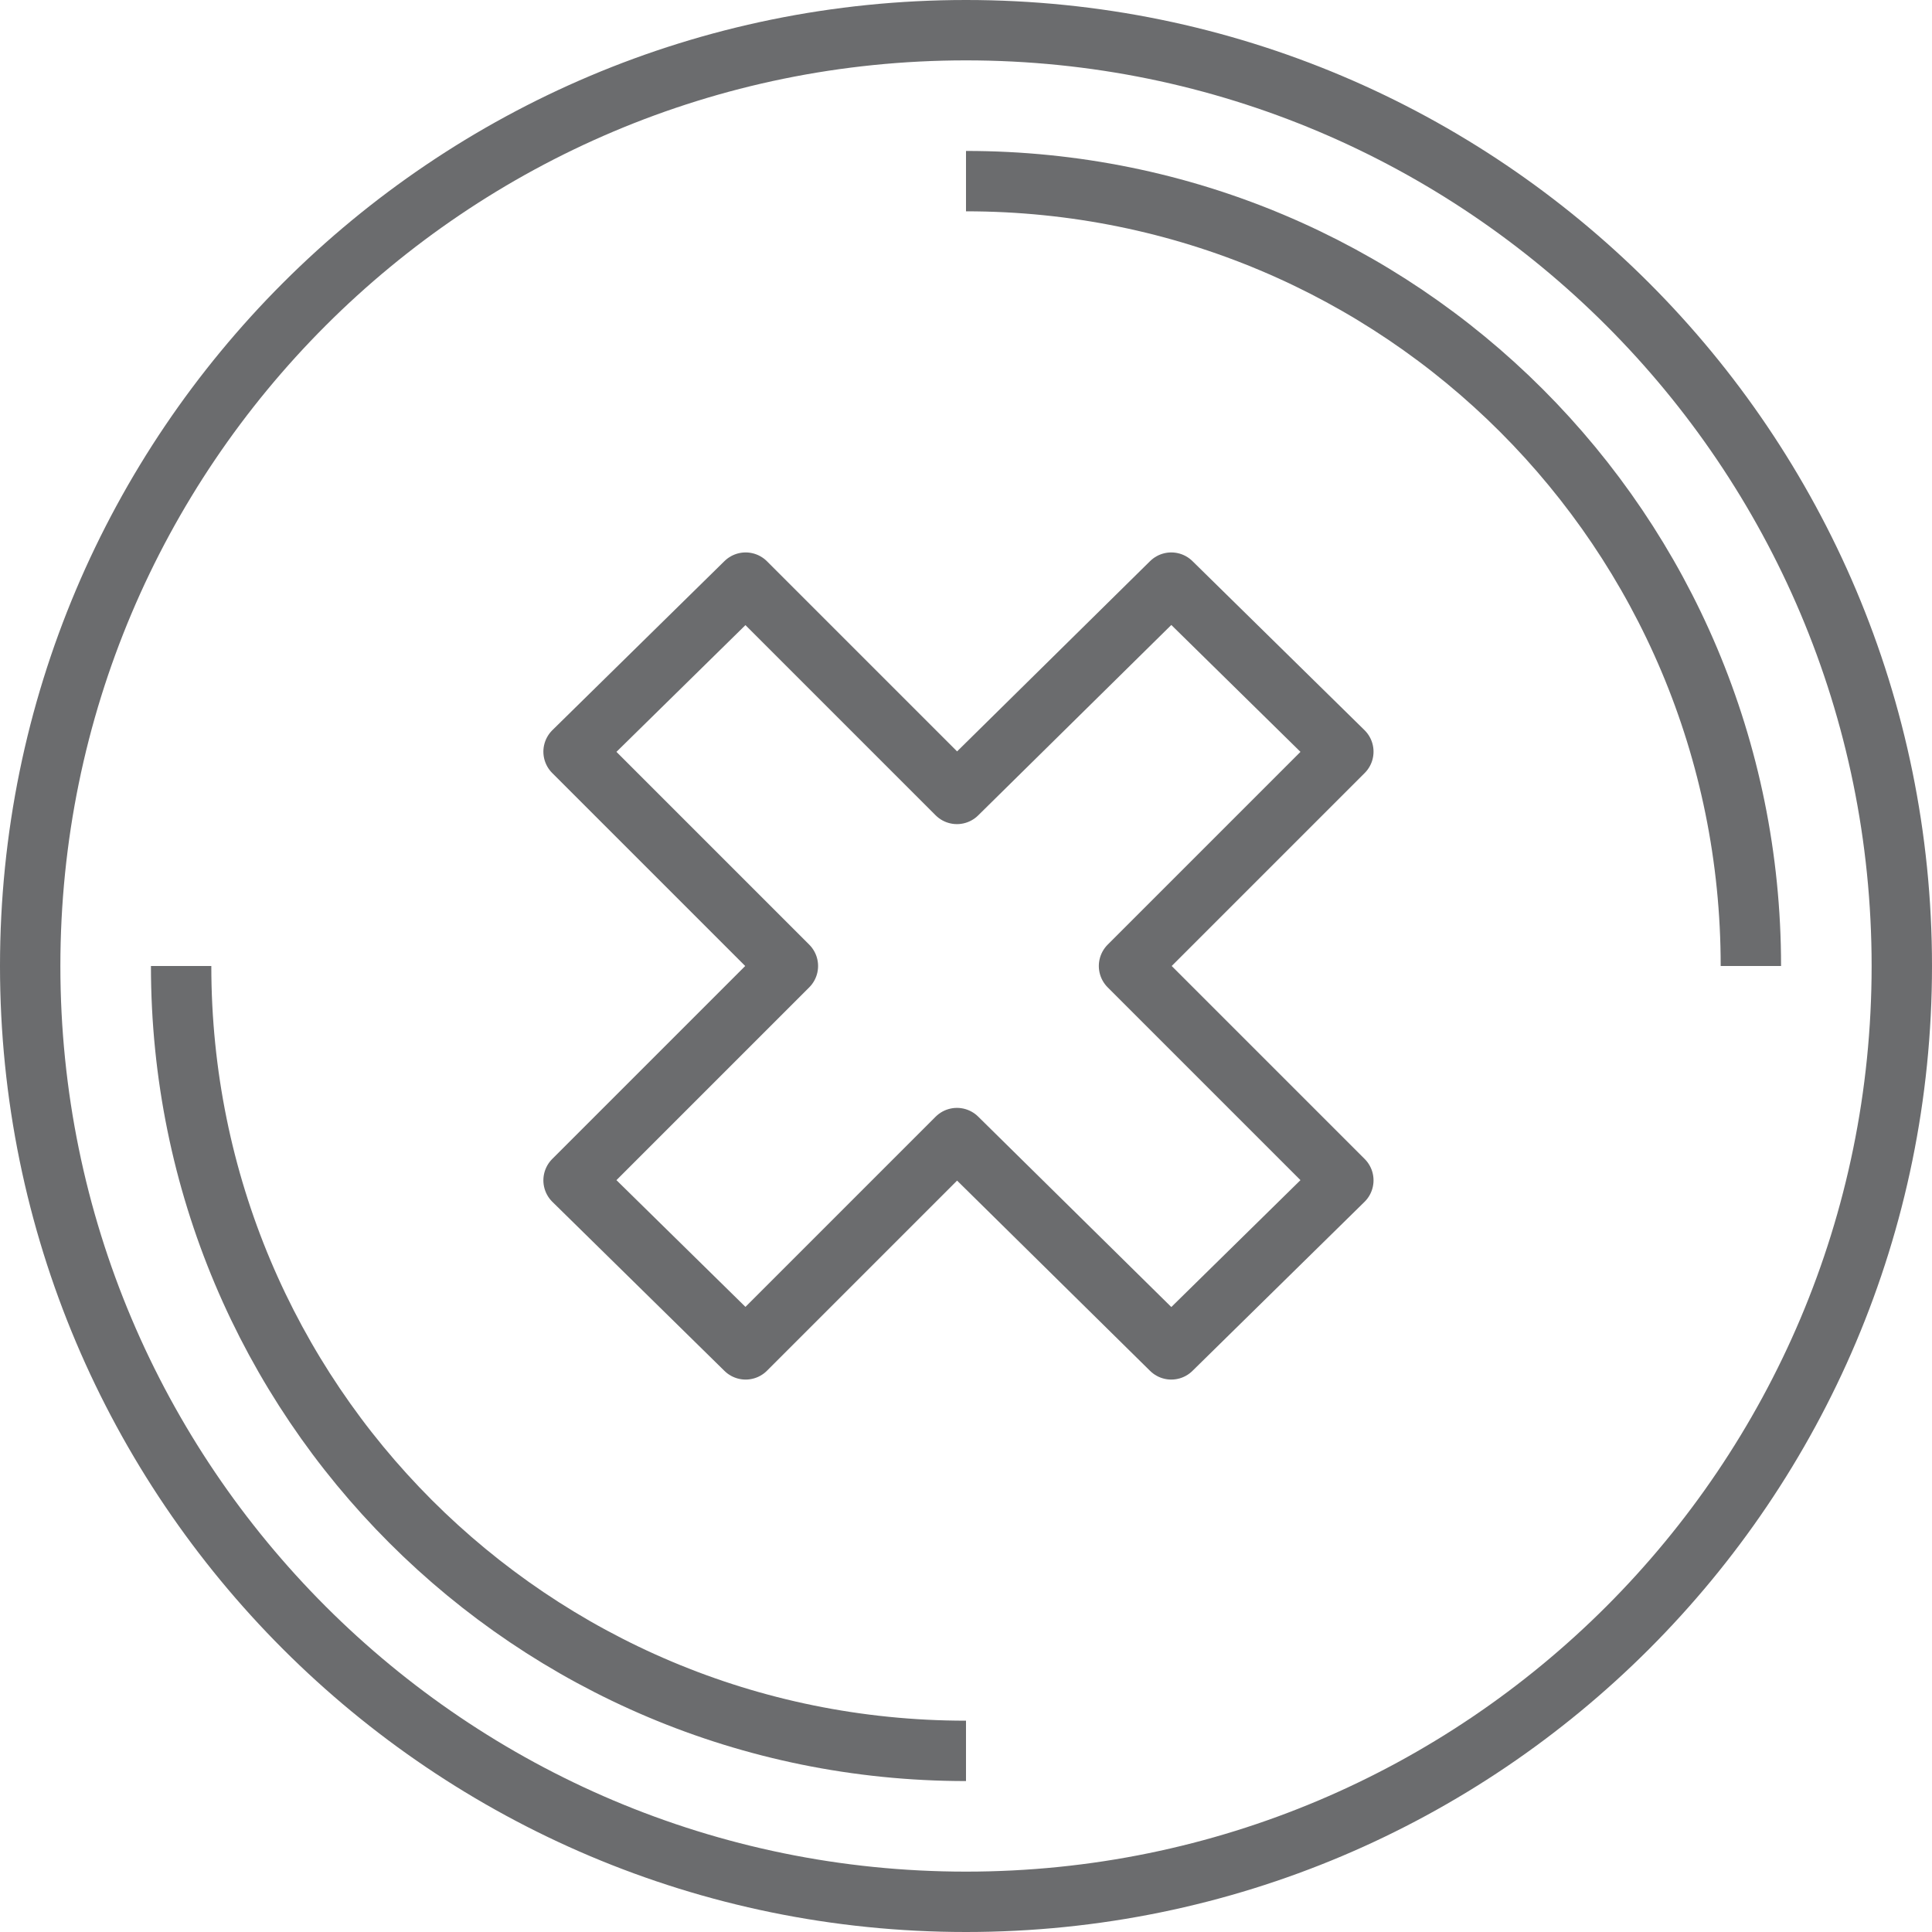
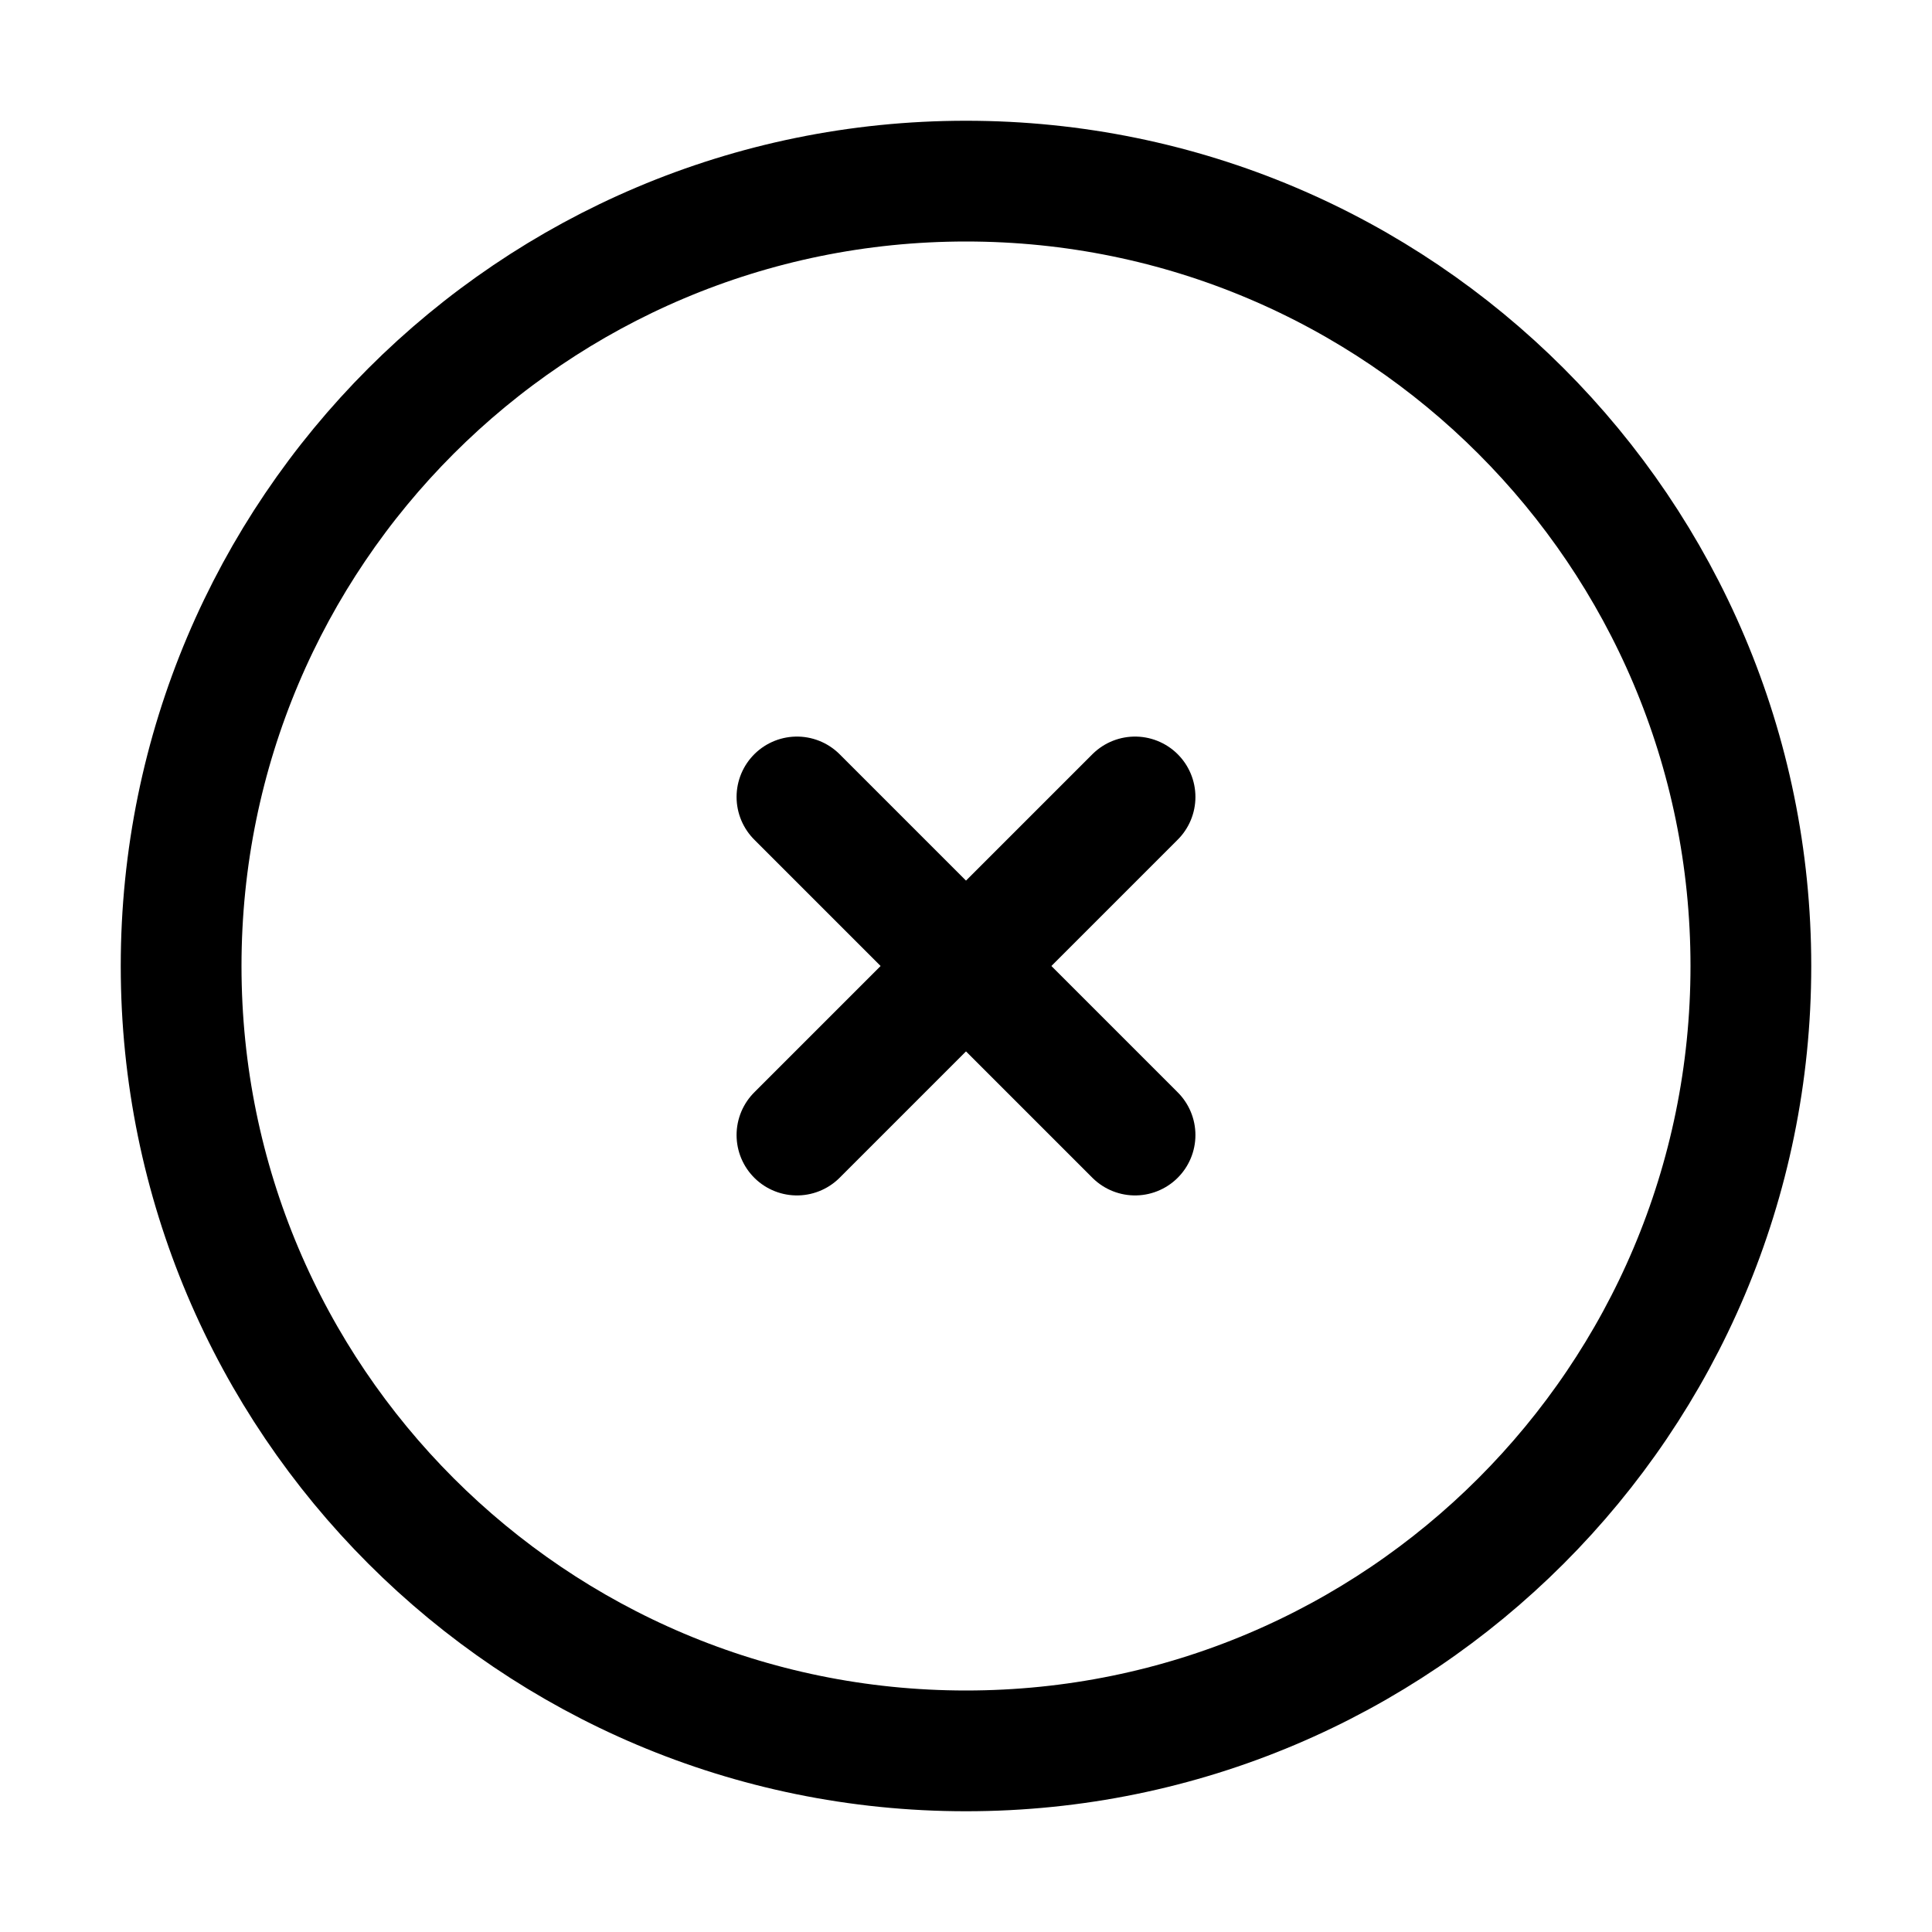
- <svg xmlns="http://www.w3.org/2000/svg" version="1.1" id="Layer_1" width="800px" height="800px" viewBox="0 0 64 64" enable-background="new 0 0 64 64" xml:space="preserve">
-   <g id="Page-1">
-     <g id="Button-circle-delete" transform="translate(1, 1)">
-       <circle id="Oval" fill="none" stroke="#6B6C6E" stroke-width="2" cx="31" cy="31" r="31">
- 		</circle>
-       <path id="Shape" fill="none" stroke="#6B6C6E" stroke-width="2" stroke-linejoin="round" d="    M43.5,38.1L36.4,31l7.1-7.1l-5.7-5.6l-7.1,7l-7-7L18,23.9l7.1,7.1L18,38.1l5.7,5.6l7-7l7.1,7L43.5,38.1z" />
-       <path id="Shape_1_" fill="none" stroke="#6B6C6E" stroke-width="2" d="M31,57C16.6,57,5,45.4,5,31" />
-       <path id="Shape_2_" fill="none" stroke="#6B6C6E" stroke-width="2" d="M31,5c14.4,0,26,11.6,26,26" />
-     </g>
-   </g>
+ <svg xmlns="http://www.w3.org/2000/svg" version="1.1" id="Icons" viewBox="0 0 32 32" xml:space="preserve">
+   <style type="text/css">
+ 	.st0{fill:none;stroke:#000000;stroke-width:2;stroke-linecap:round;stroke-linejoin:round;stroke-miterlimit:10;}
+ </style>
+   <circle class="st0" cx="16" cy="16" r="13" />
+   <line class="st0" x1="13.2" y1="13.2" x2="18.8" y2="18.8" />
+   <line class="st0" x1="13.2" y1="18.8" x2="18.8" y2="13.2" />
</svg>
